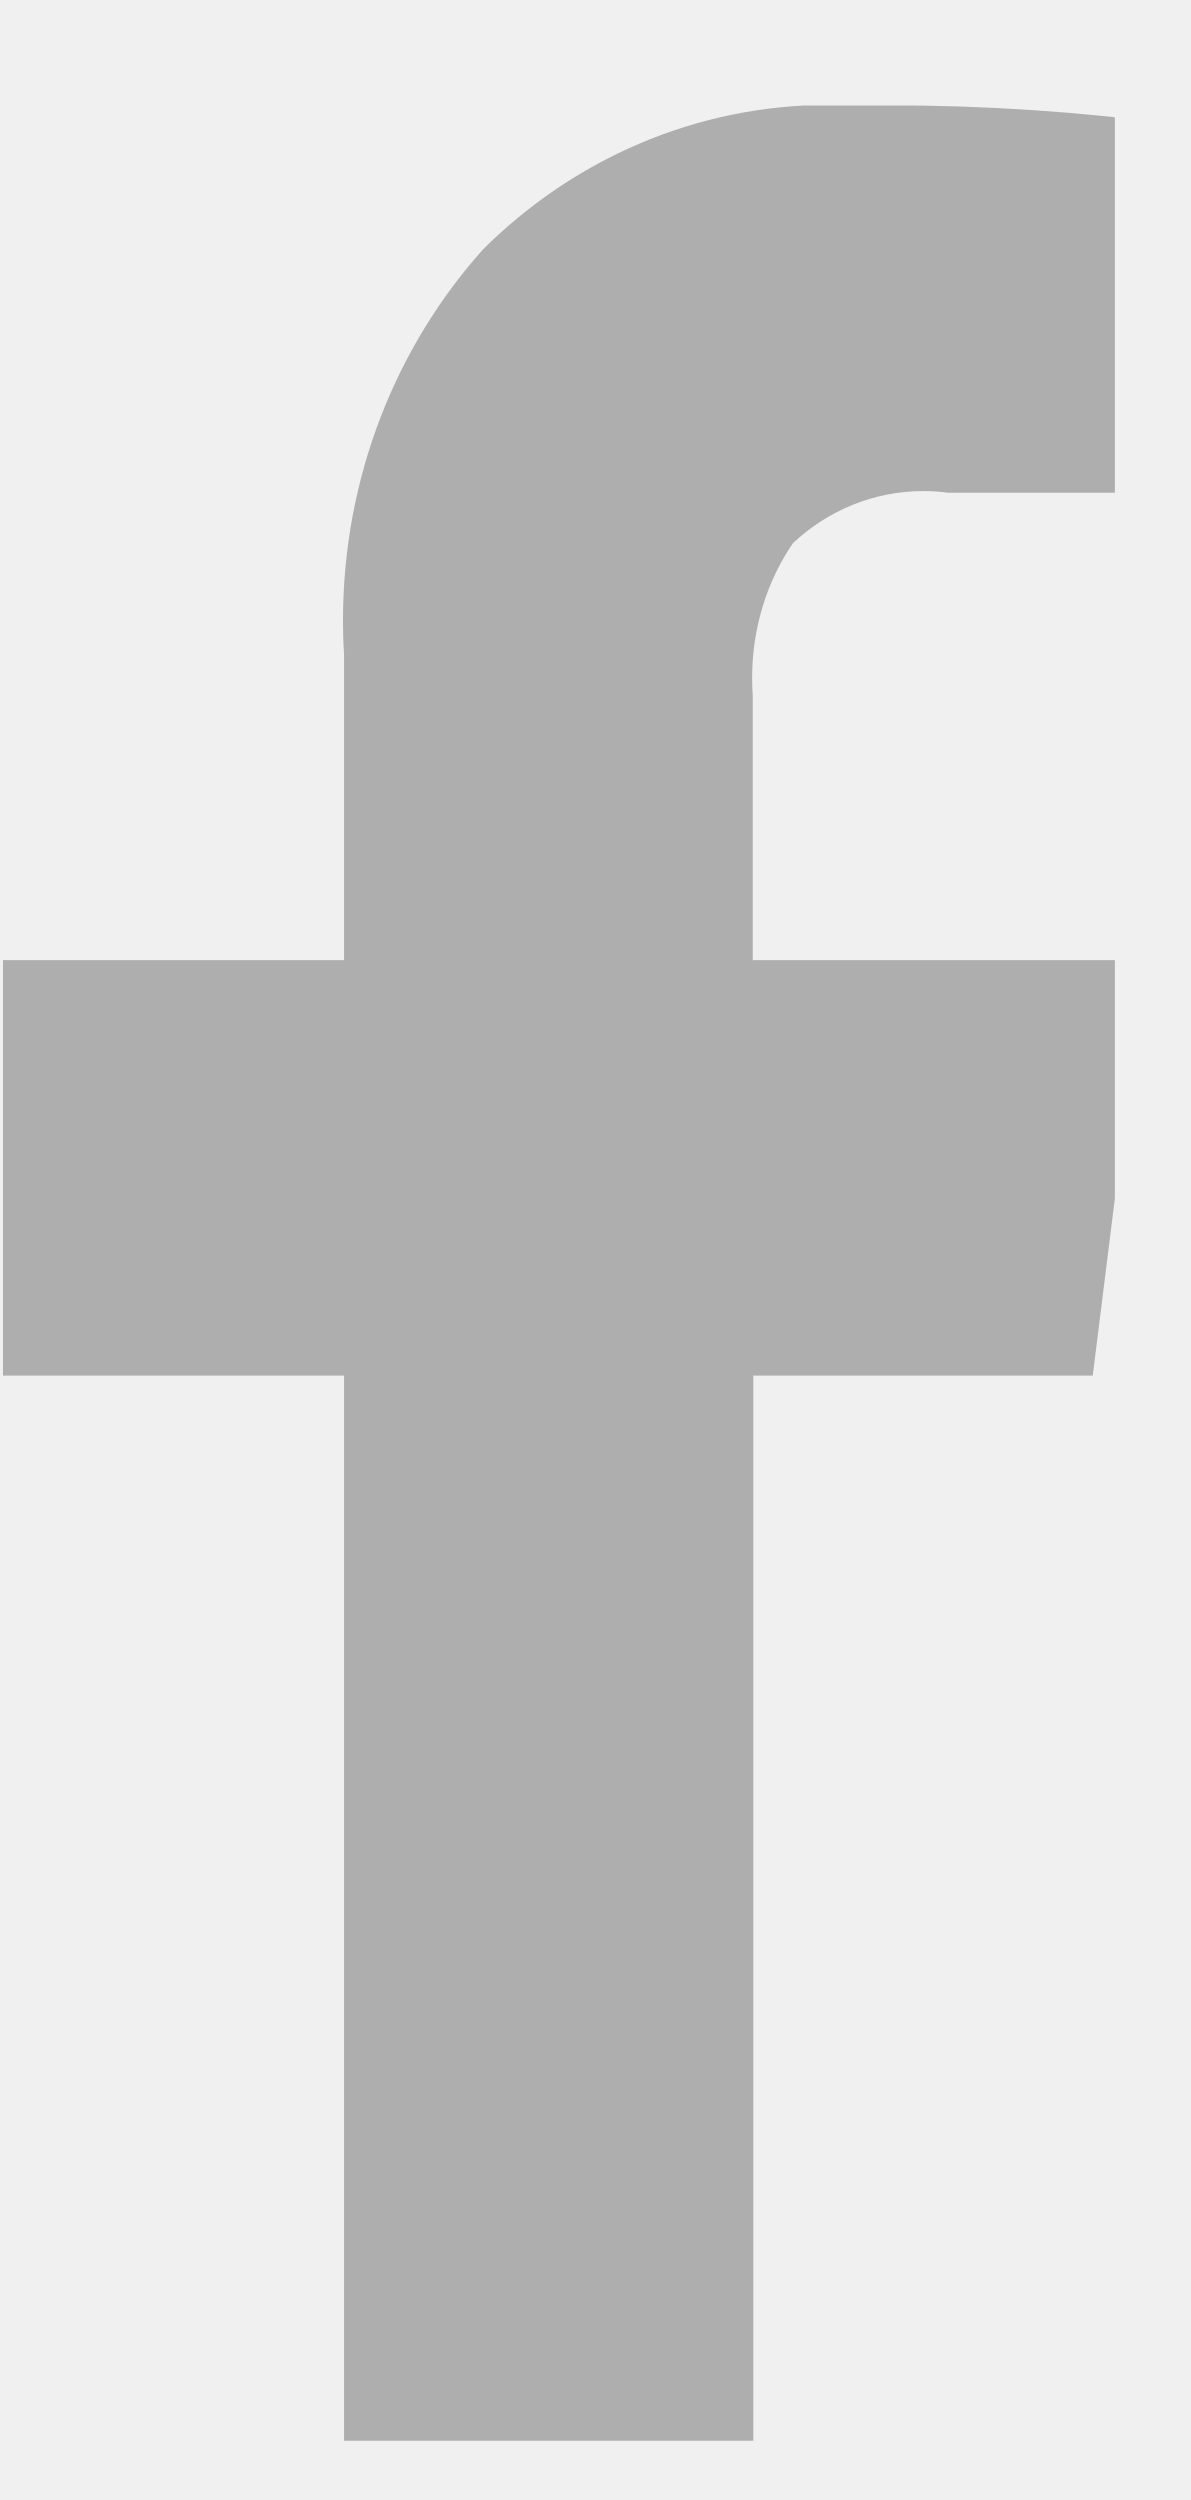
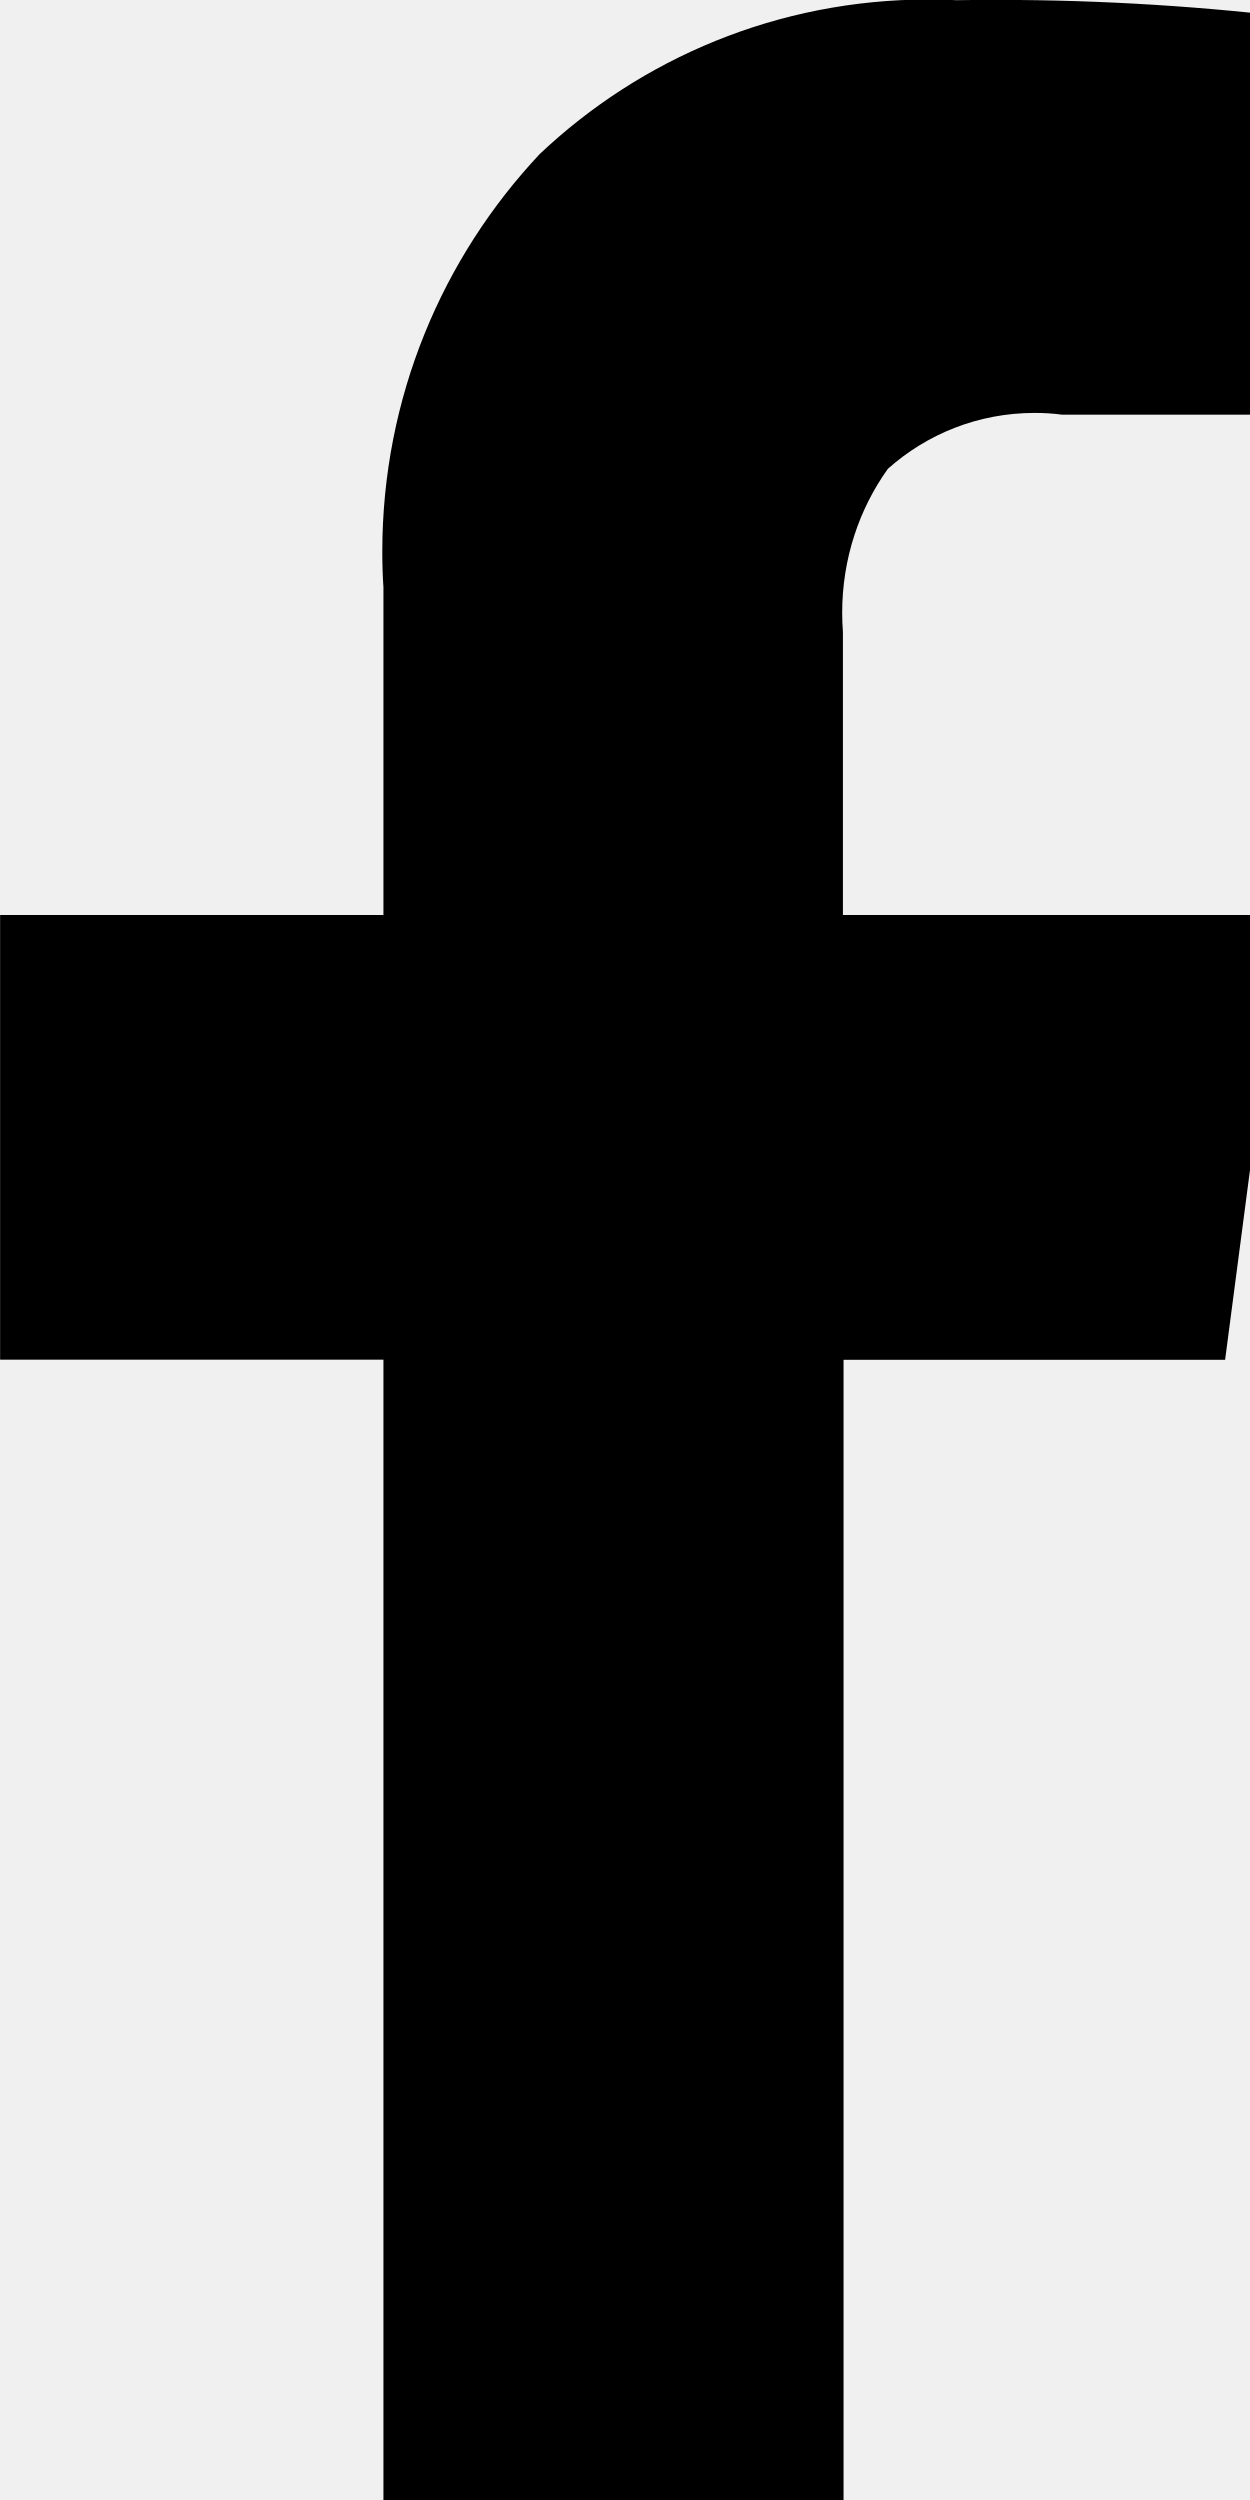
- <svg xmlns="http://www.w3.org/2000/svg" width="10" height="21" viewBox="0 0 10 21" fill="none">
-   <g clip-path="url(#clip0)">
-     <path d="M9.725 1.027V4.139H7.962C7.9 4.13 7.829 4.125 7.756 4.125C7.335 4.125 6.95 4.291 6.658 4.565L6.66 4.564C6.446 4.877 6.318 5.269 6.318 5.692C6.318 5.743 6.319 5.794 6.323 5.844V5.837V8.065H9.615L9.179 11.555H6.328V20.502H2.89V11.555H0.025V8.065H2.89V5.495C2.884 5.411 2.881 5.313 2.881 5.215C2.881 4.007 3.329 2.908 4.059 2.093L4.057 2.095C4.813 1.343 5.838 0.881 6.964 0.881C7.034 0.881 7.104 0.883 7.174 0.887H7.164C7.256 0.885 7.363 0.885 7.472 0.885C8.266 0.885 9.048 0.937 9.815 1.038L9.724 1.028L9.725 1.027Z" fill="#AEAEAE" />
-   </g>
-   <defs>
-     <clipPath id="clip0">
-       <rect width="9.341" height="19.617" fill="white" transform="translate(0.0239563 0.88623)" />
-     </clipPath>
-   </defs>
+ <svg xmlns="http://www.w3.org/2000/svg" viewBox="0 0 12 24">
+   <path d="m12.462.173v3.808h-2.265c-.079-.011-.171-.017-.264-.017-.542 0-1.036.203-1.411.538l.002-.002c-.275.384-.439.863-.439 1.381 0 .062.002.124.007.185v-.008 2.726h4.229l-.56 4.27h-3.663v10.946h-4.417v-10.947h-3.68v-4.269h3.68v-3.145c-.007-.102-.011-.222-.011-.342 0-1.478.575-2.822 1.513-3.82l-.003.003c.972-.92 2.288-1.485 3.735-1.485.09 0 .18.002.27.007h-.013c.118-.002.256-.003.395-.003 1.02 0 2.025.064 3.011.188l-.117-.012z" />
</svg>
